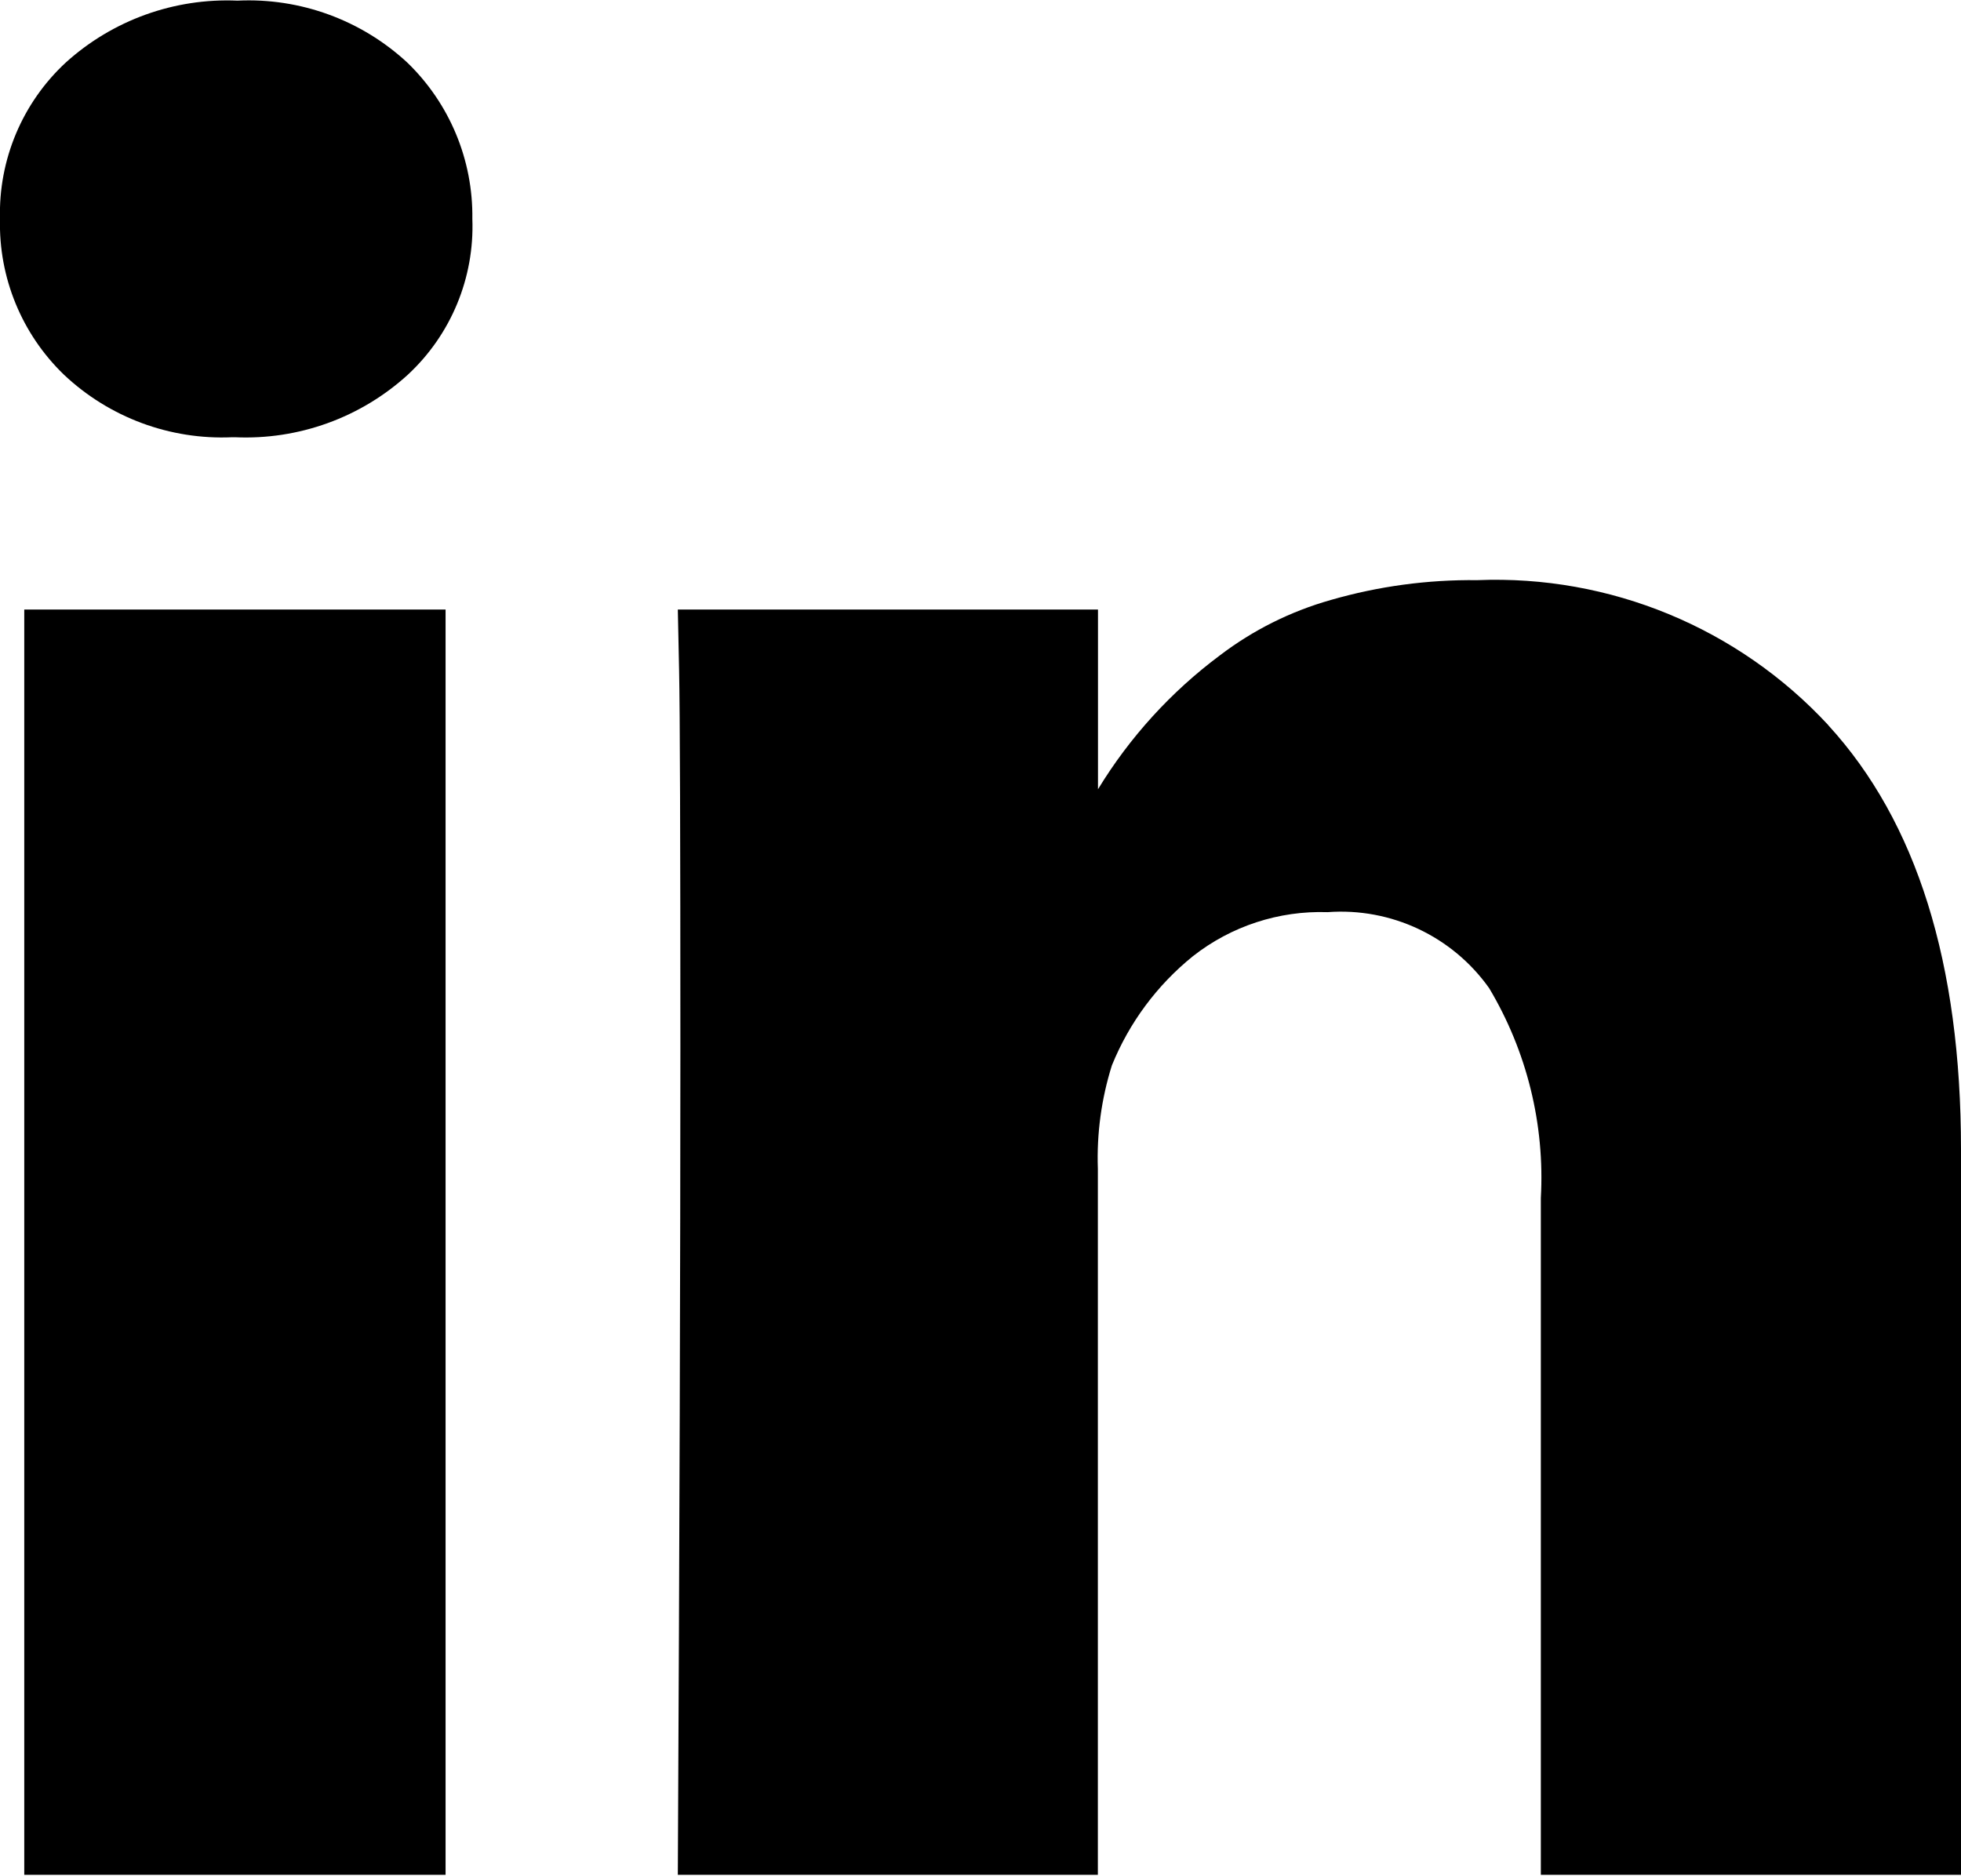
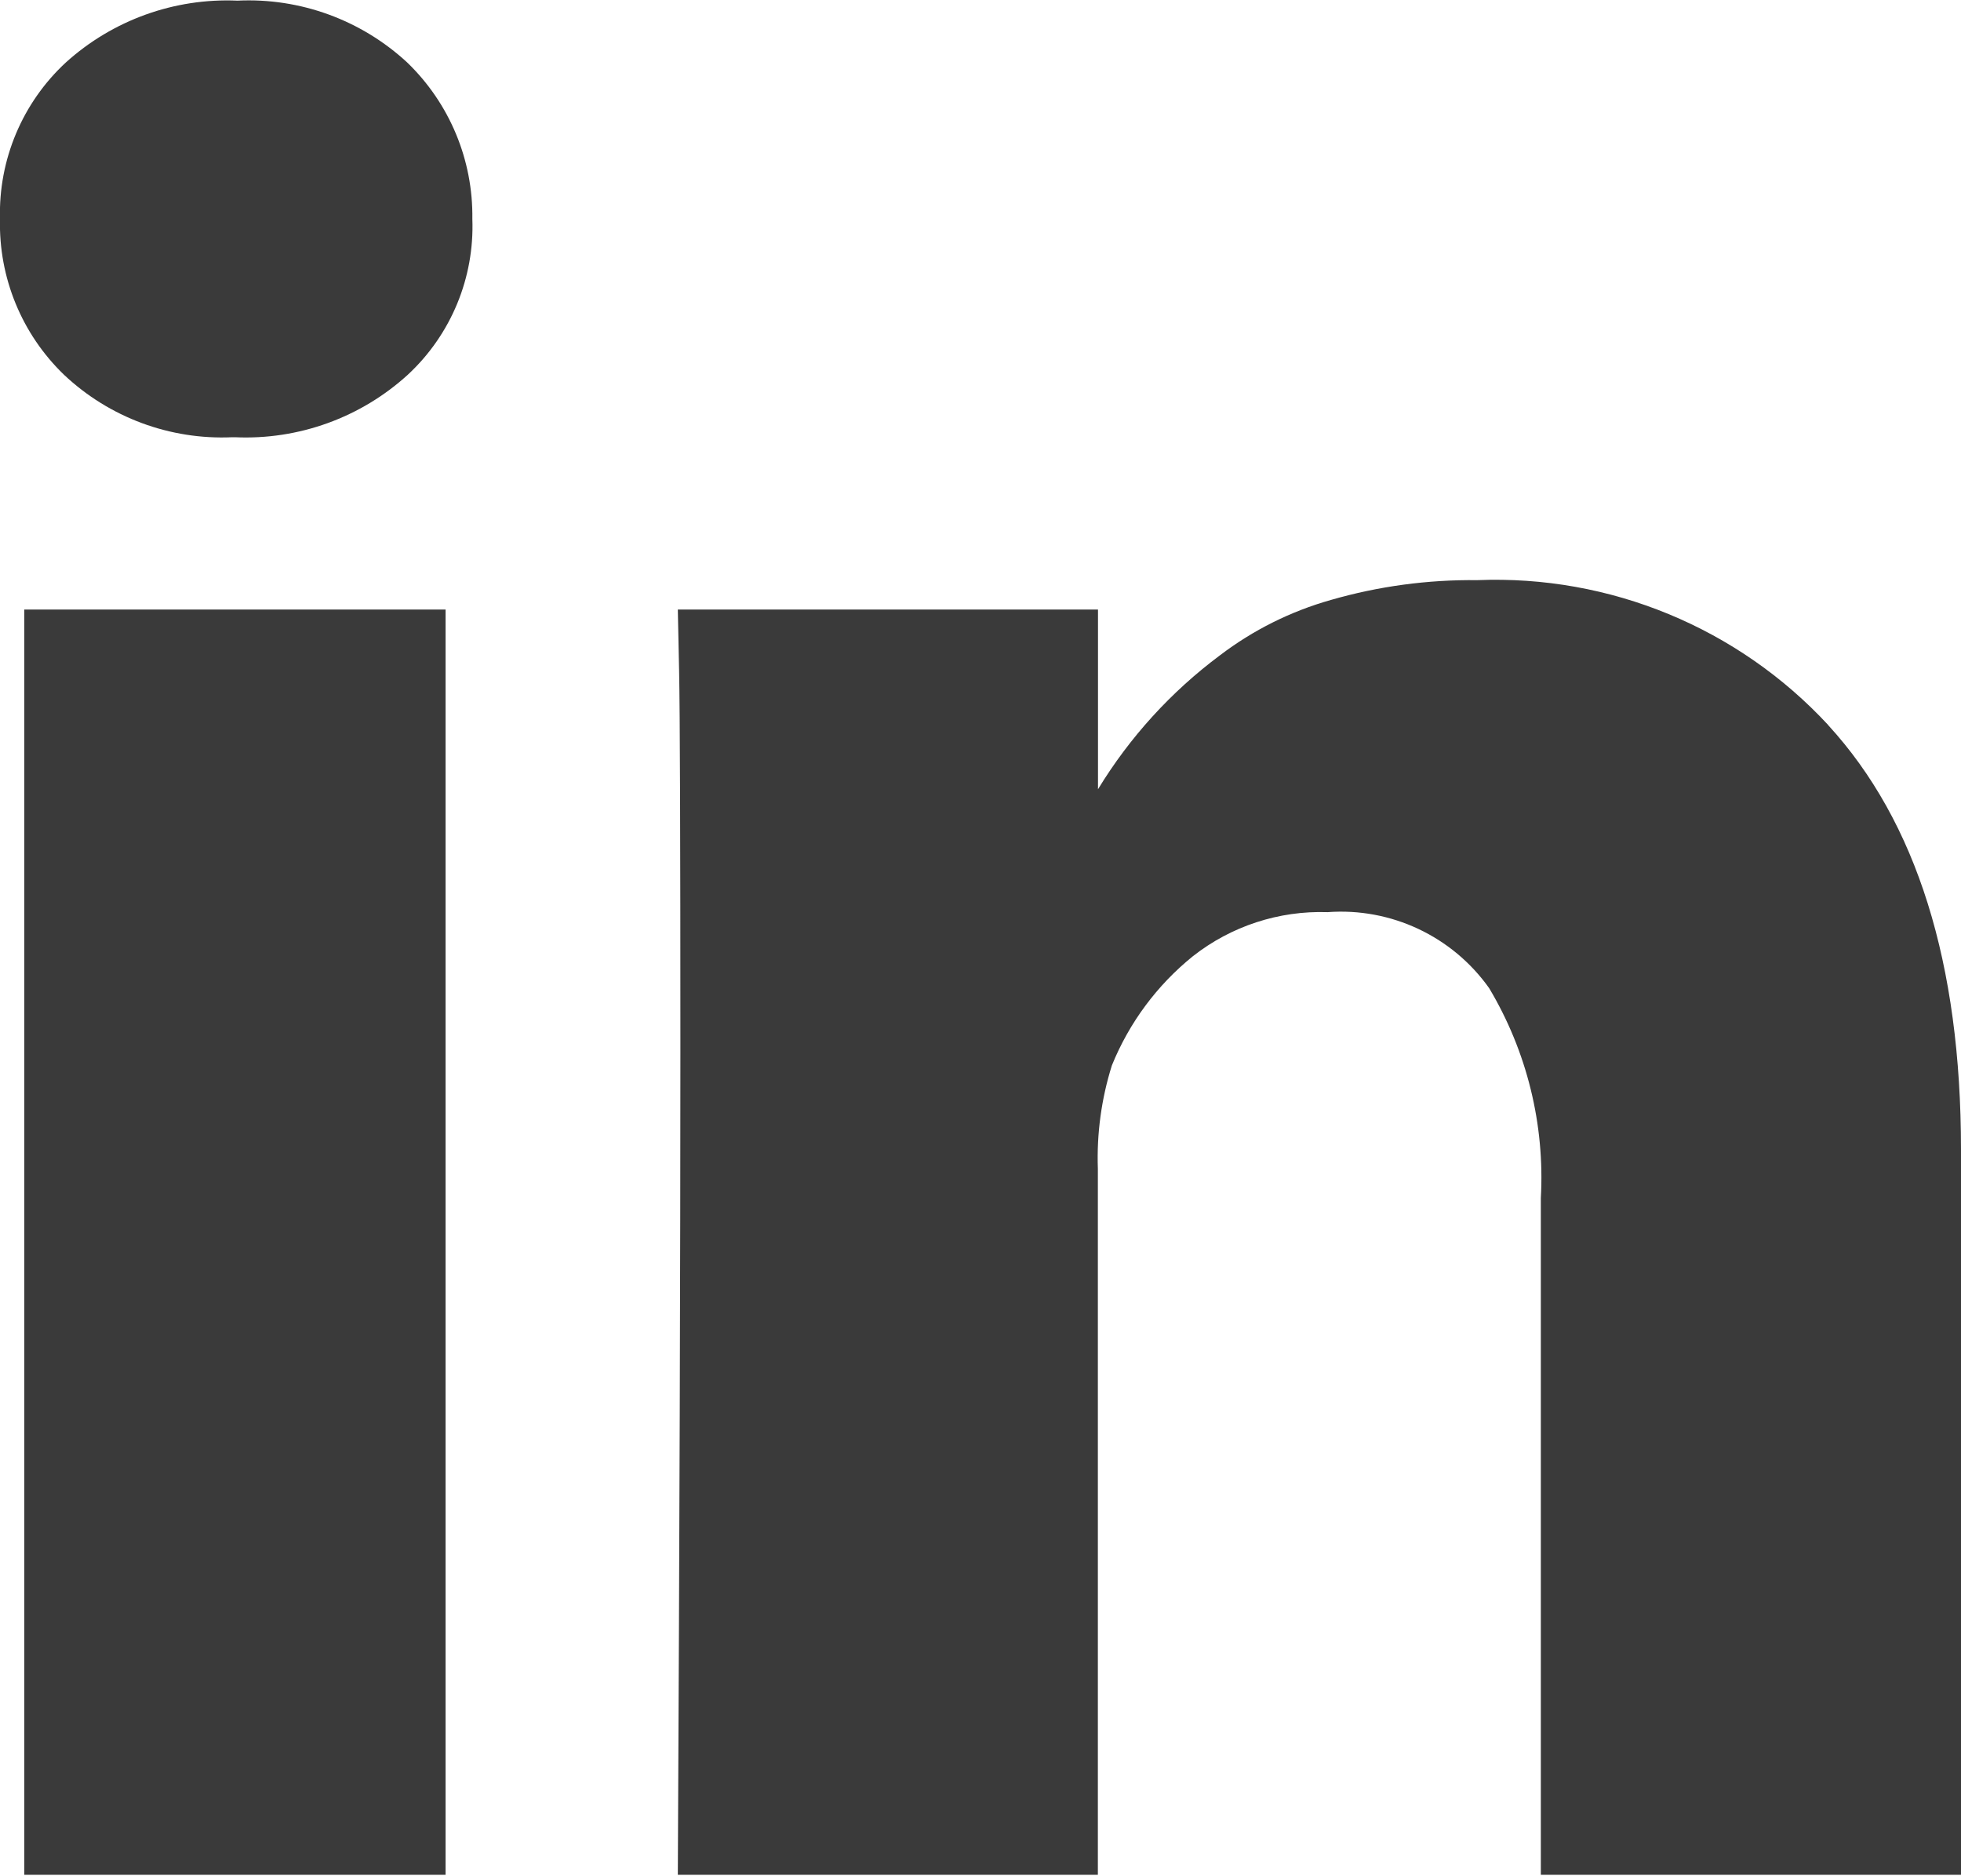
<svg xmlns="http://www.w3.org/2000/svg" width="46" height="44" viewBox="0 0 46 44">
-   <path d="M1.569,16.3h9.883V45.985H1.569V16.3Zm42.317,2.711a10.635,10.635,0,0,0-8.235-3.4,11.875,11.875,0,0,0-3.43.464,7.783,7.783,0,0,0-2.605,1.3,11.16,11.16,0,0,0-2.86,3.142V16.3H16.9l0.03,1.438q0.03,1.438.03,8.866T16.9,45.985h9.853V29.421a7.242,7.242,0,0,1,.329-2.426,6.365,6.365,0,0,1,1.9-2.561,4.849,4.849,0,0,1,3.16-1.034,4.26,4.26,0,0,1,3.789,1.782,8.667,8.667,0,0,1,1.213,4.927V45.984H47V28.972Q47,22.412,43.886,19.014ZM6.57,2.015A5.637,5.637,0,0,0,2.542,3.468,4.823,4.823,0,0,0,1,7.137a4.909,4.909,0,0,0,1.5,3.654A5.4,5.4,0,0,0,6.45,12.258H6.51a5.642,5.642,0,0,0,4.058-1.468,4.742,4.742,0,0,0,1.512-3.654,5,5,0,0,0-1.527-3.669A5.475,5.475,0,0,0,6.57,2.015Z" transform="translate(-1 -2)" />
+   <path fill="#3A3A3A" d="M1.569,16.3h9.883V45.985H1.569V16.3Zm42.317,2.711a10.635,10.635,0,0,0-8.235-3.4,11.875,11.875,0,0,0-3.43.464,7.783,7.783,0,0,0-2.605,1.3,11.16,11.16,0,0,0-2.86,3.142V16.3H16.9l0.03,1.438q0.03,1.438.03,8.866T16.9,45.985h9.853V29.421a7.242,7.242,0,0,1,.329-2.426,6.365,6.365,0,0,1,1.9-2.561,4.849,4.849,0,0,1,3.16-1.034,4.26,4.26,0,0,1,3.789,1.782,8.667,8.667,0,0,1,1.213,4.927V45.984H47V28.972Q47,22.412,43.886,19.014ZM6.57,2.015A5.637,5.637,0,0,0,2.542,3.468,4.823,4.823,0,0,0,1,7.137a4.909,4.909,0,0,0,1.5,3.654A5.4,5.4,0,0,0,6.45,12.258H6.51a5.642,5.642,0,0,0,4.058-1.468,4.742,4.742,0,0,0,1.512-3.654,5,5,0,0,0-1.527-3.669A5.475,5.475,0,0,0,6.57,2.015Z" transform="translate(-1 -2)" />
</svg>
